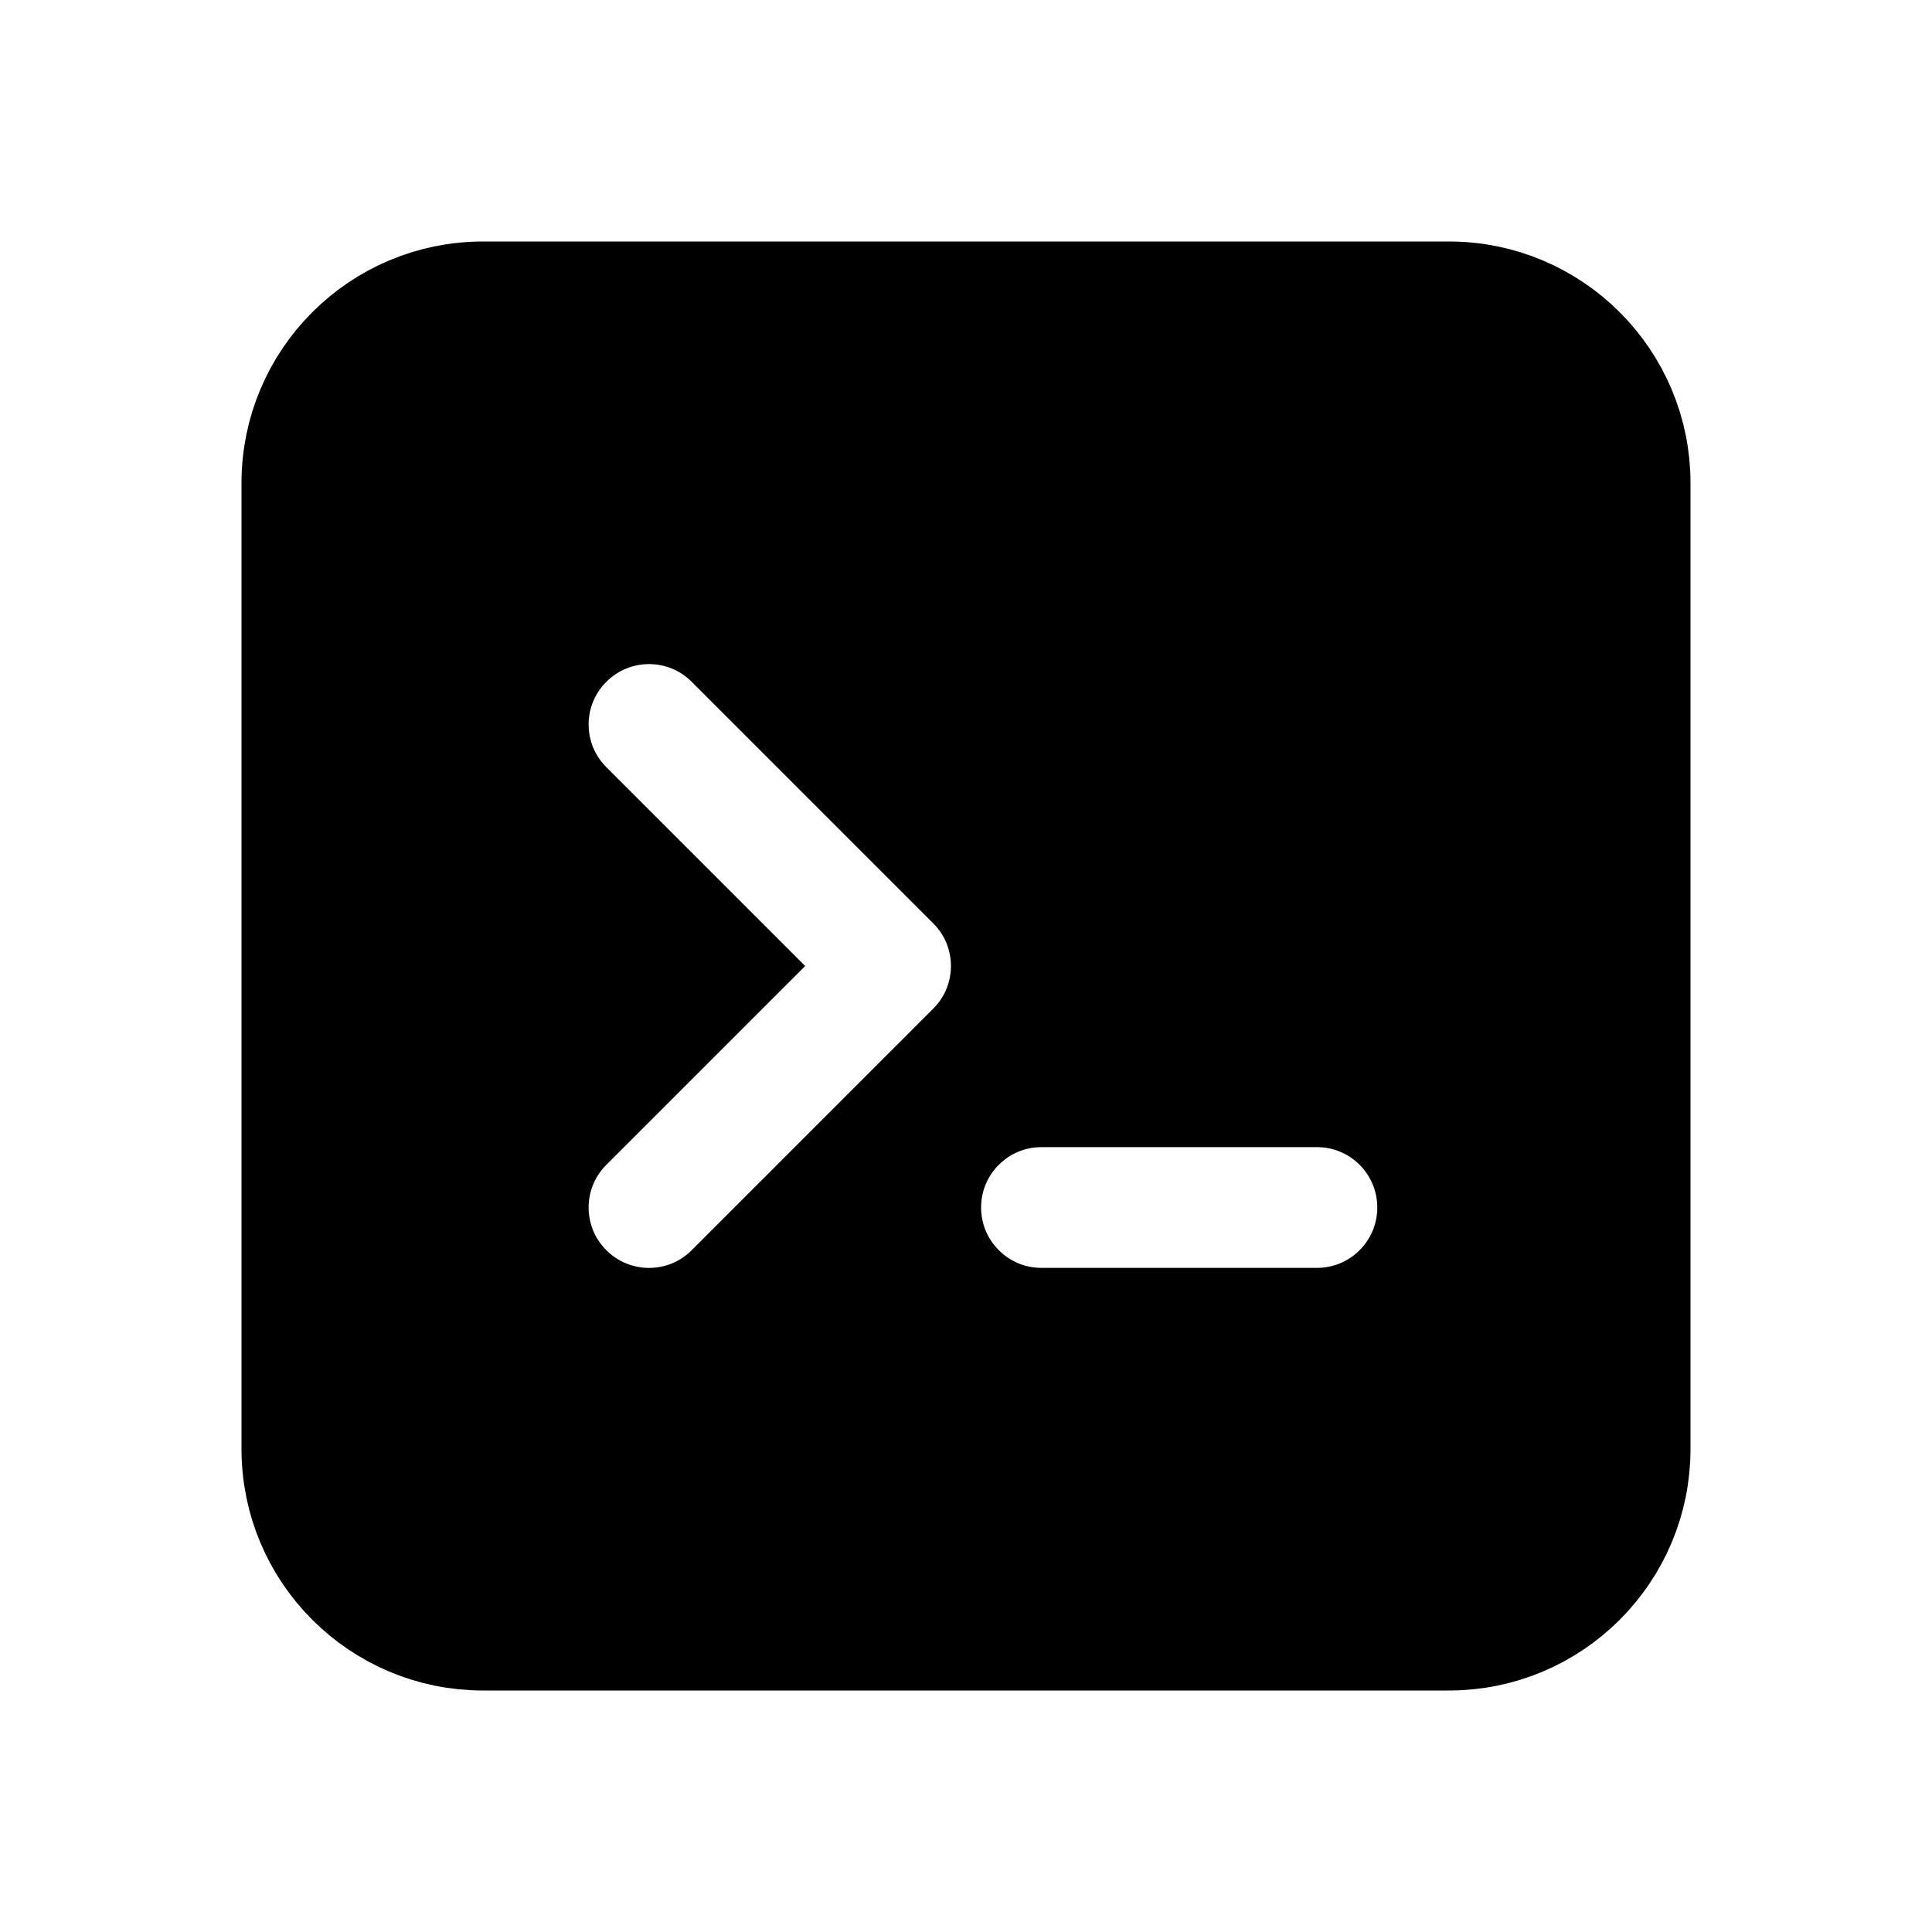
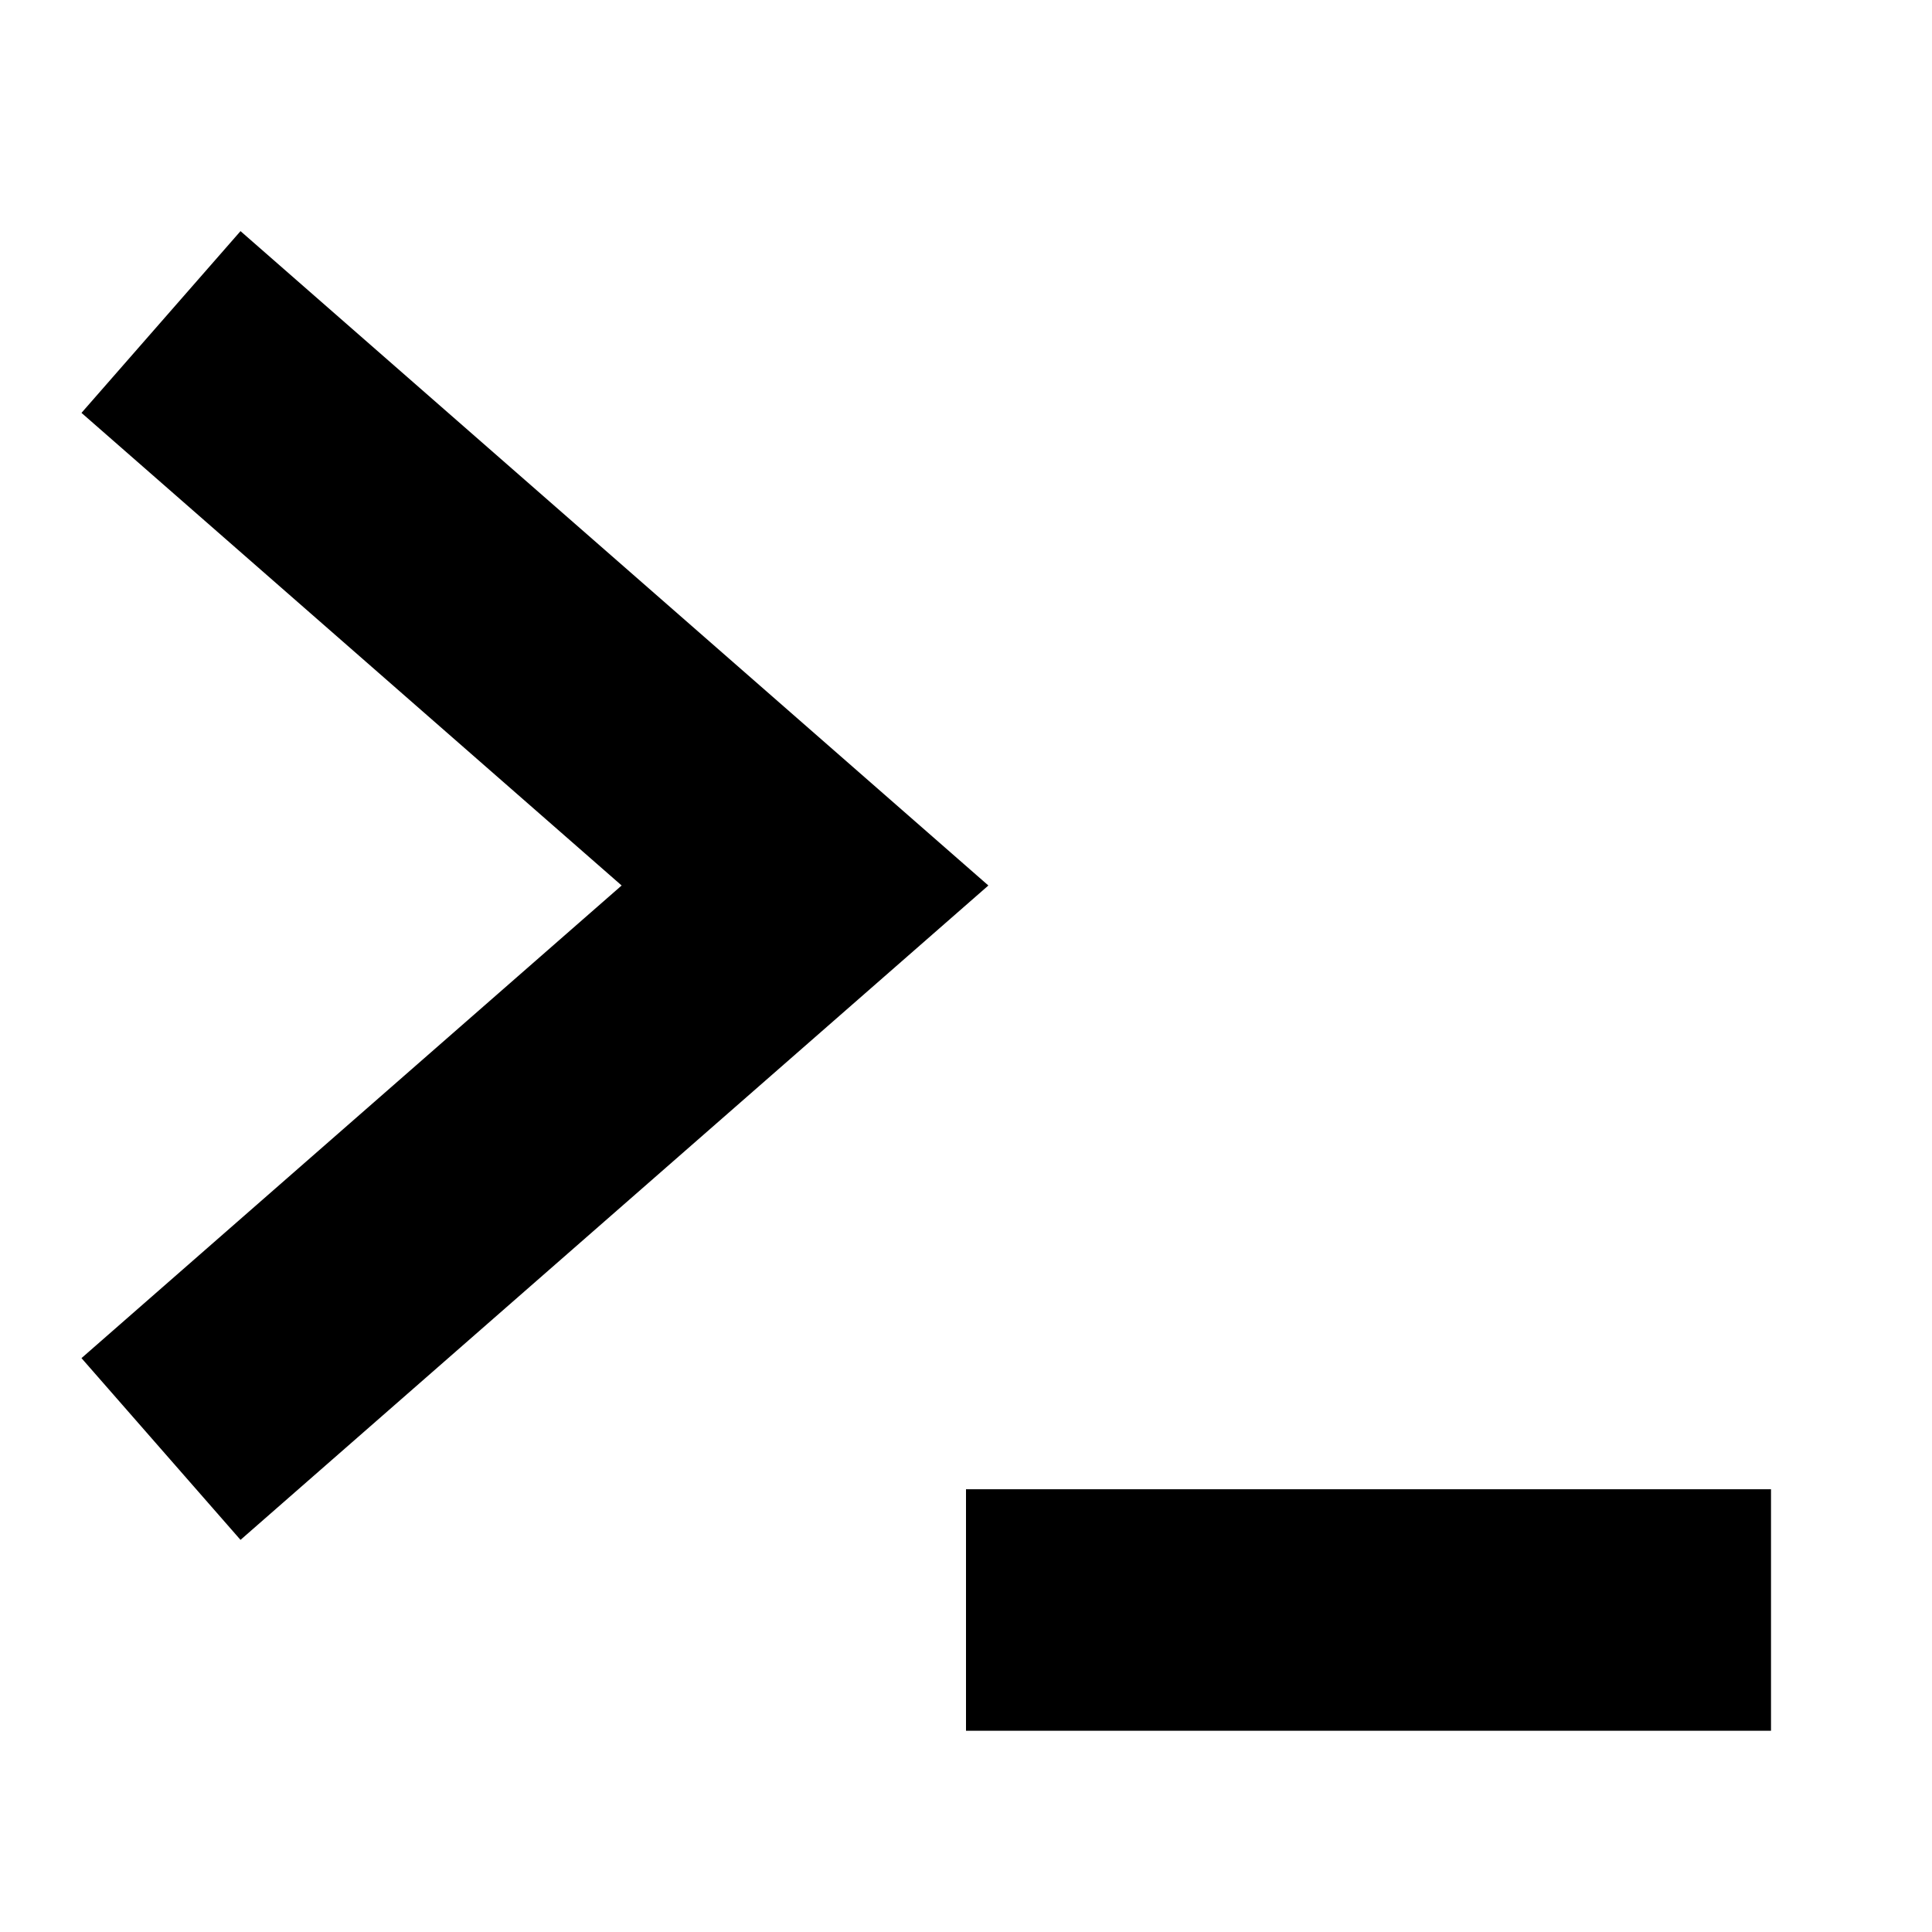
- <svg xmlns="http://www.w3.org/2000/svg" width="16" height="16" viewBox="0 0 16 16" fill="none">
-   <path d="M2.5 4C2.5 3.172 3.172 2.5 4 2.5H12C12.828 2.5 13.5 3.172 13.5 4V12C13.5 12.828 12.828 13.5 12 13.5H4C3.172 13.5 2.5 12.828 2.5 12V4ZM4.668 10.707L5.021 10.354L4.668 10.707C5.058 11.098 5.692 11.098 6.082 10.707L8.082 8.707C8.473 8.317 8.473 7.683 8.082 7.293L6.082 5.293C5.692 4.902 5.058 4.902 4.668 5.293C4.277 5.683 4.277 6.317 4.668 6.707L5.961 8L4.668 9.293C4.277 9.683 4.277 10.317 4.668 10.707ZM8.625 9C8.073 9 7.625 9.448 7.625 10C7.625 10.552 8.073 11 8.625 11H10.906C11.459 11 11.906 10.552 11.906 10C11.906 9.448 11.459 9 10.906 9H8.625Z" fill="black" stroke="black" />
+ <svg xmlns="http://www.w3.org/2000/svg" width="12" height="12" viewBox="0 0 12 12" fill="none">
+   <path d="M6 10H11" stroke="black" style="stroke:black;stroke-opacity:1;" stroke-width="1.5" />
+   <path d="M1 9L5 5.5L1 2" stroke="black" style="stroke:black;stroke-opacity:1;" stroke-width="1.5" />
</svg>
